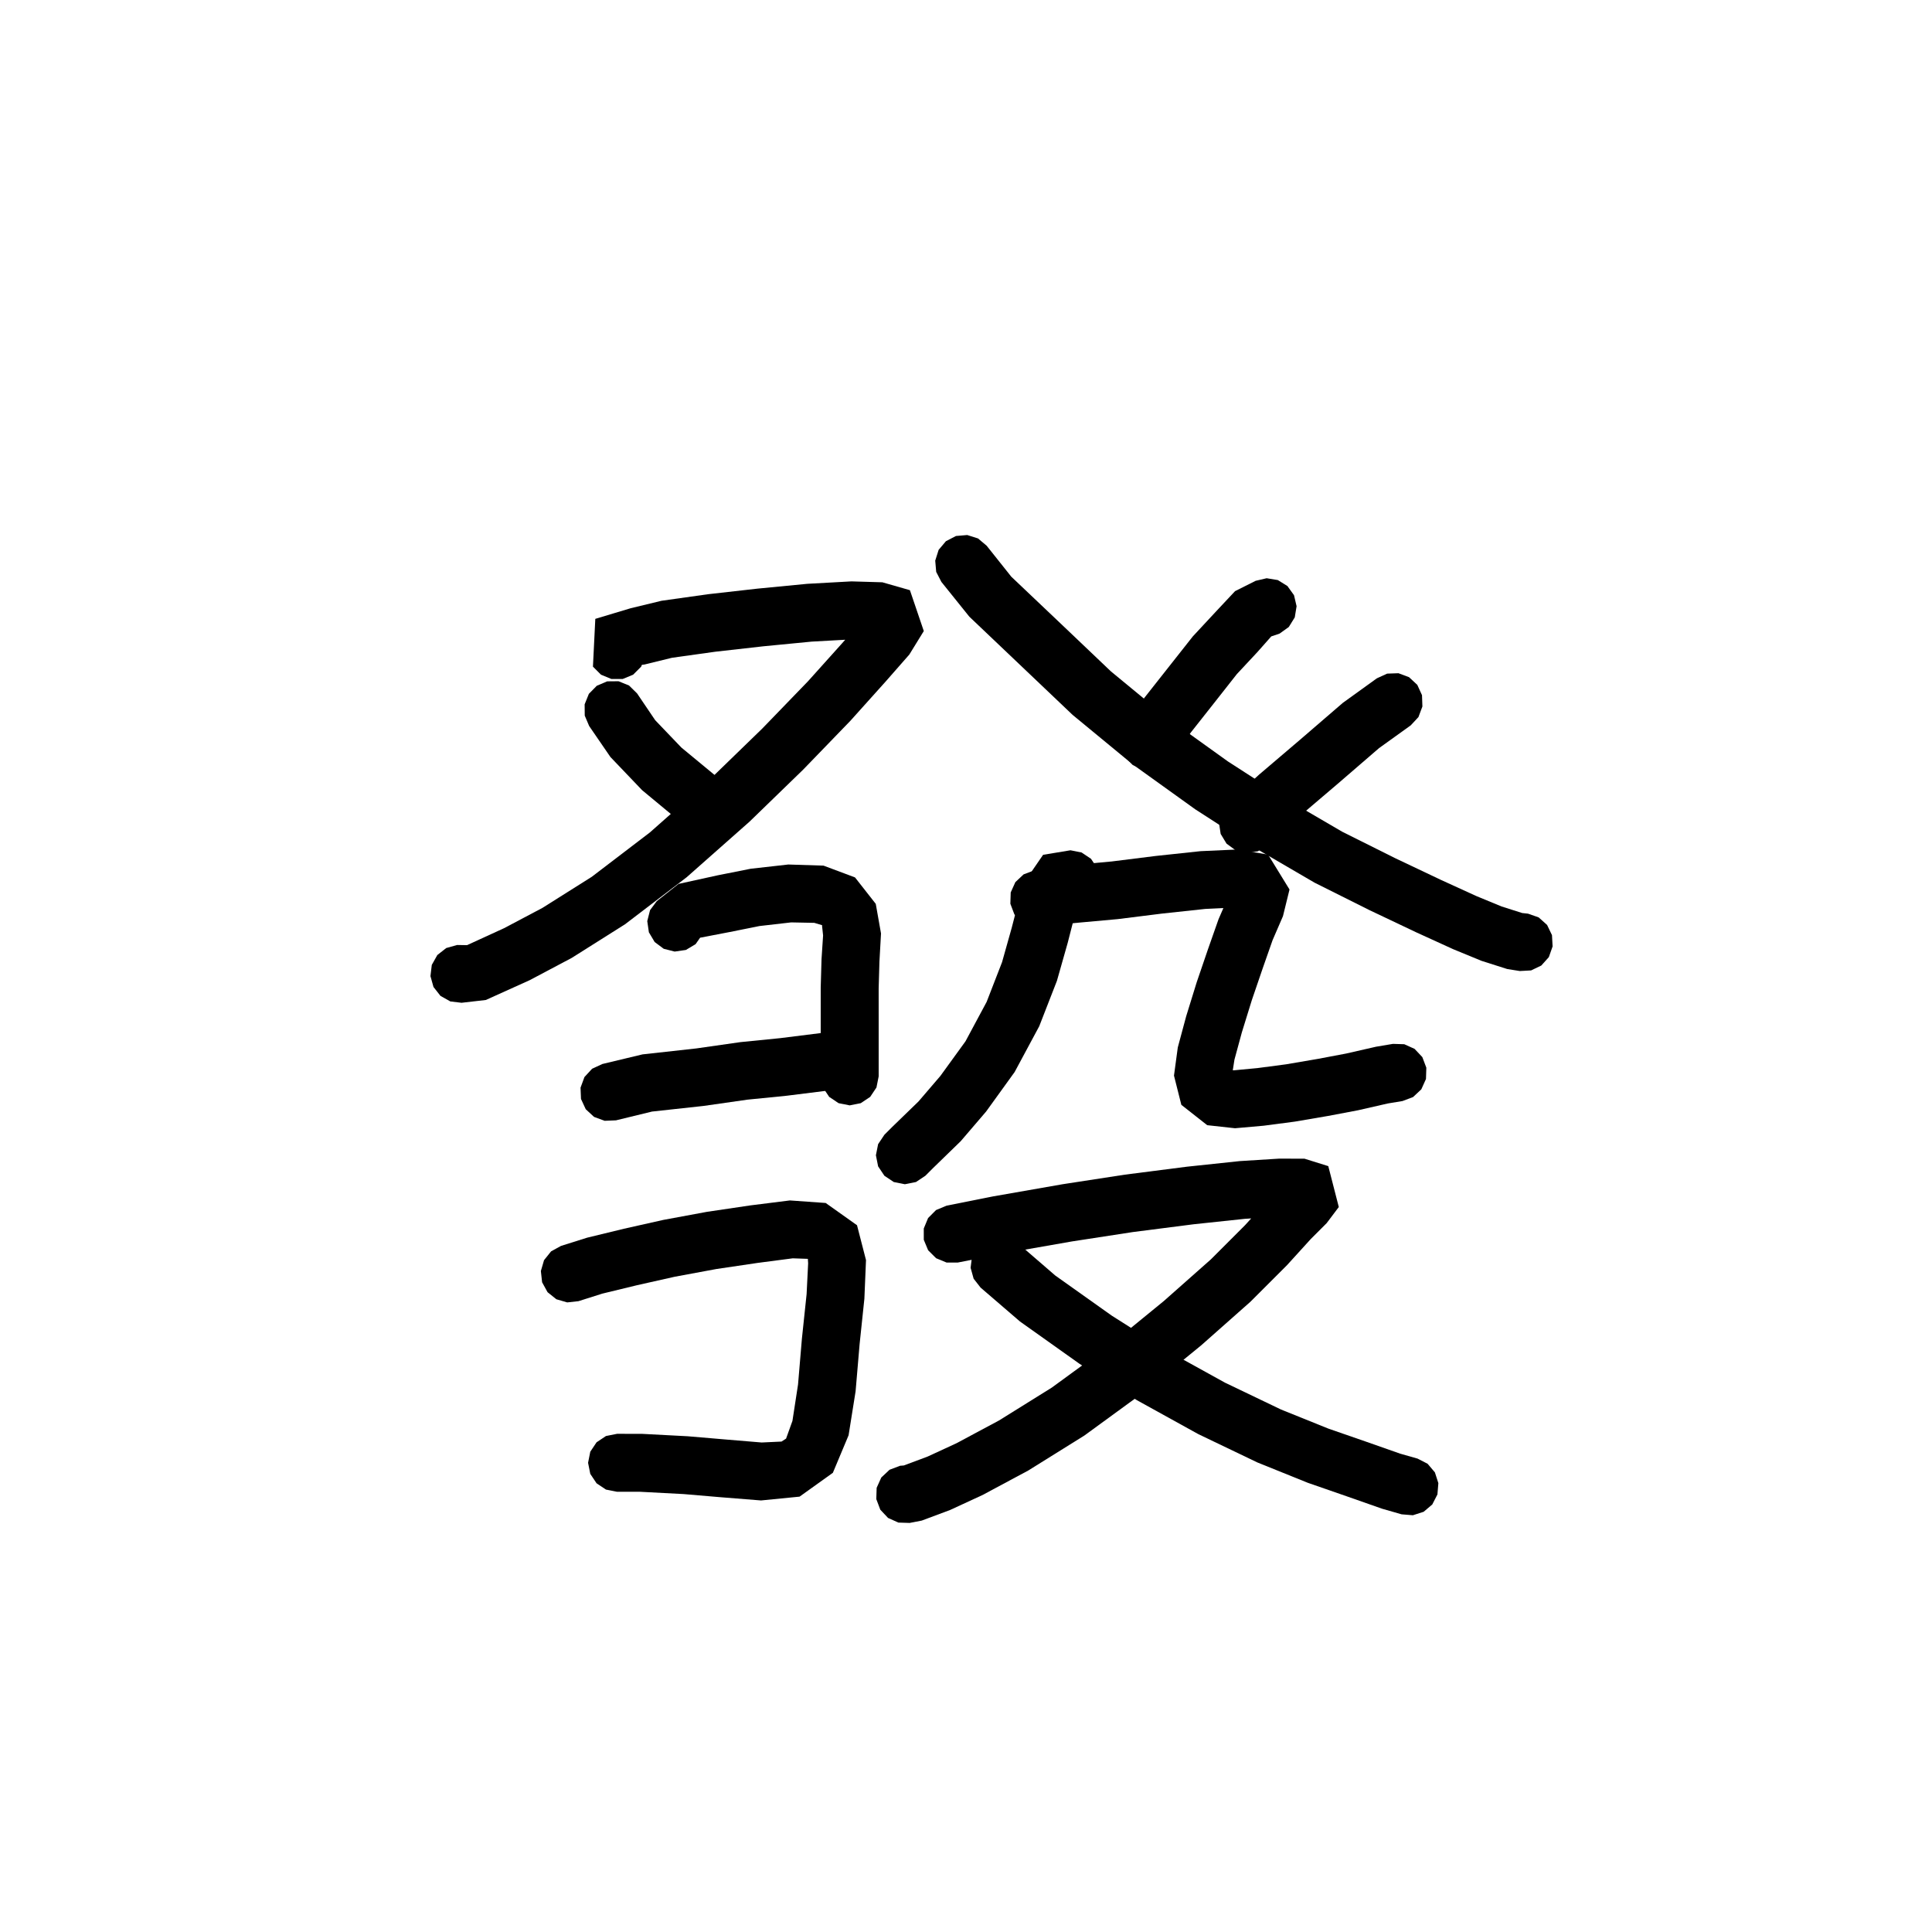
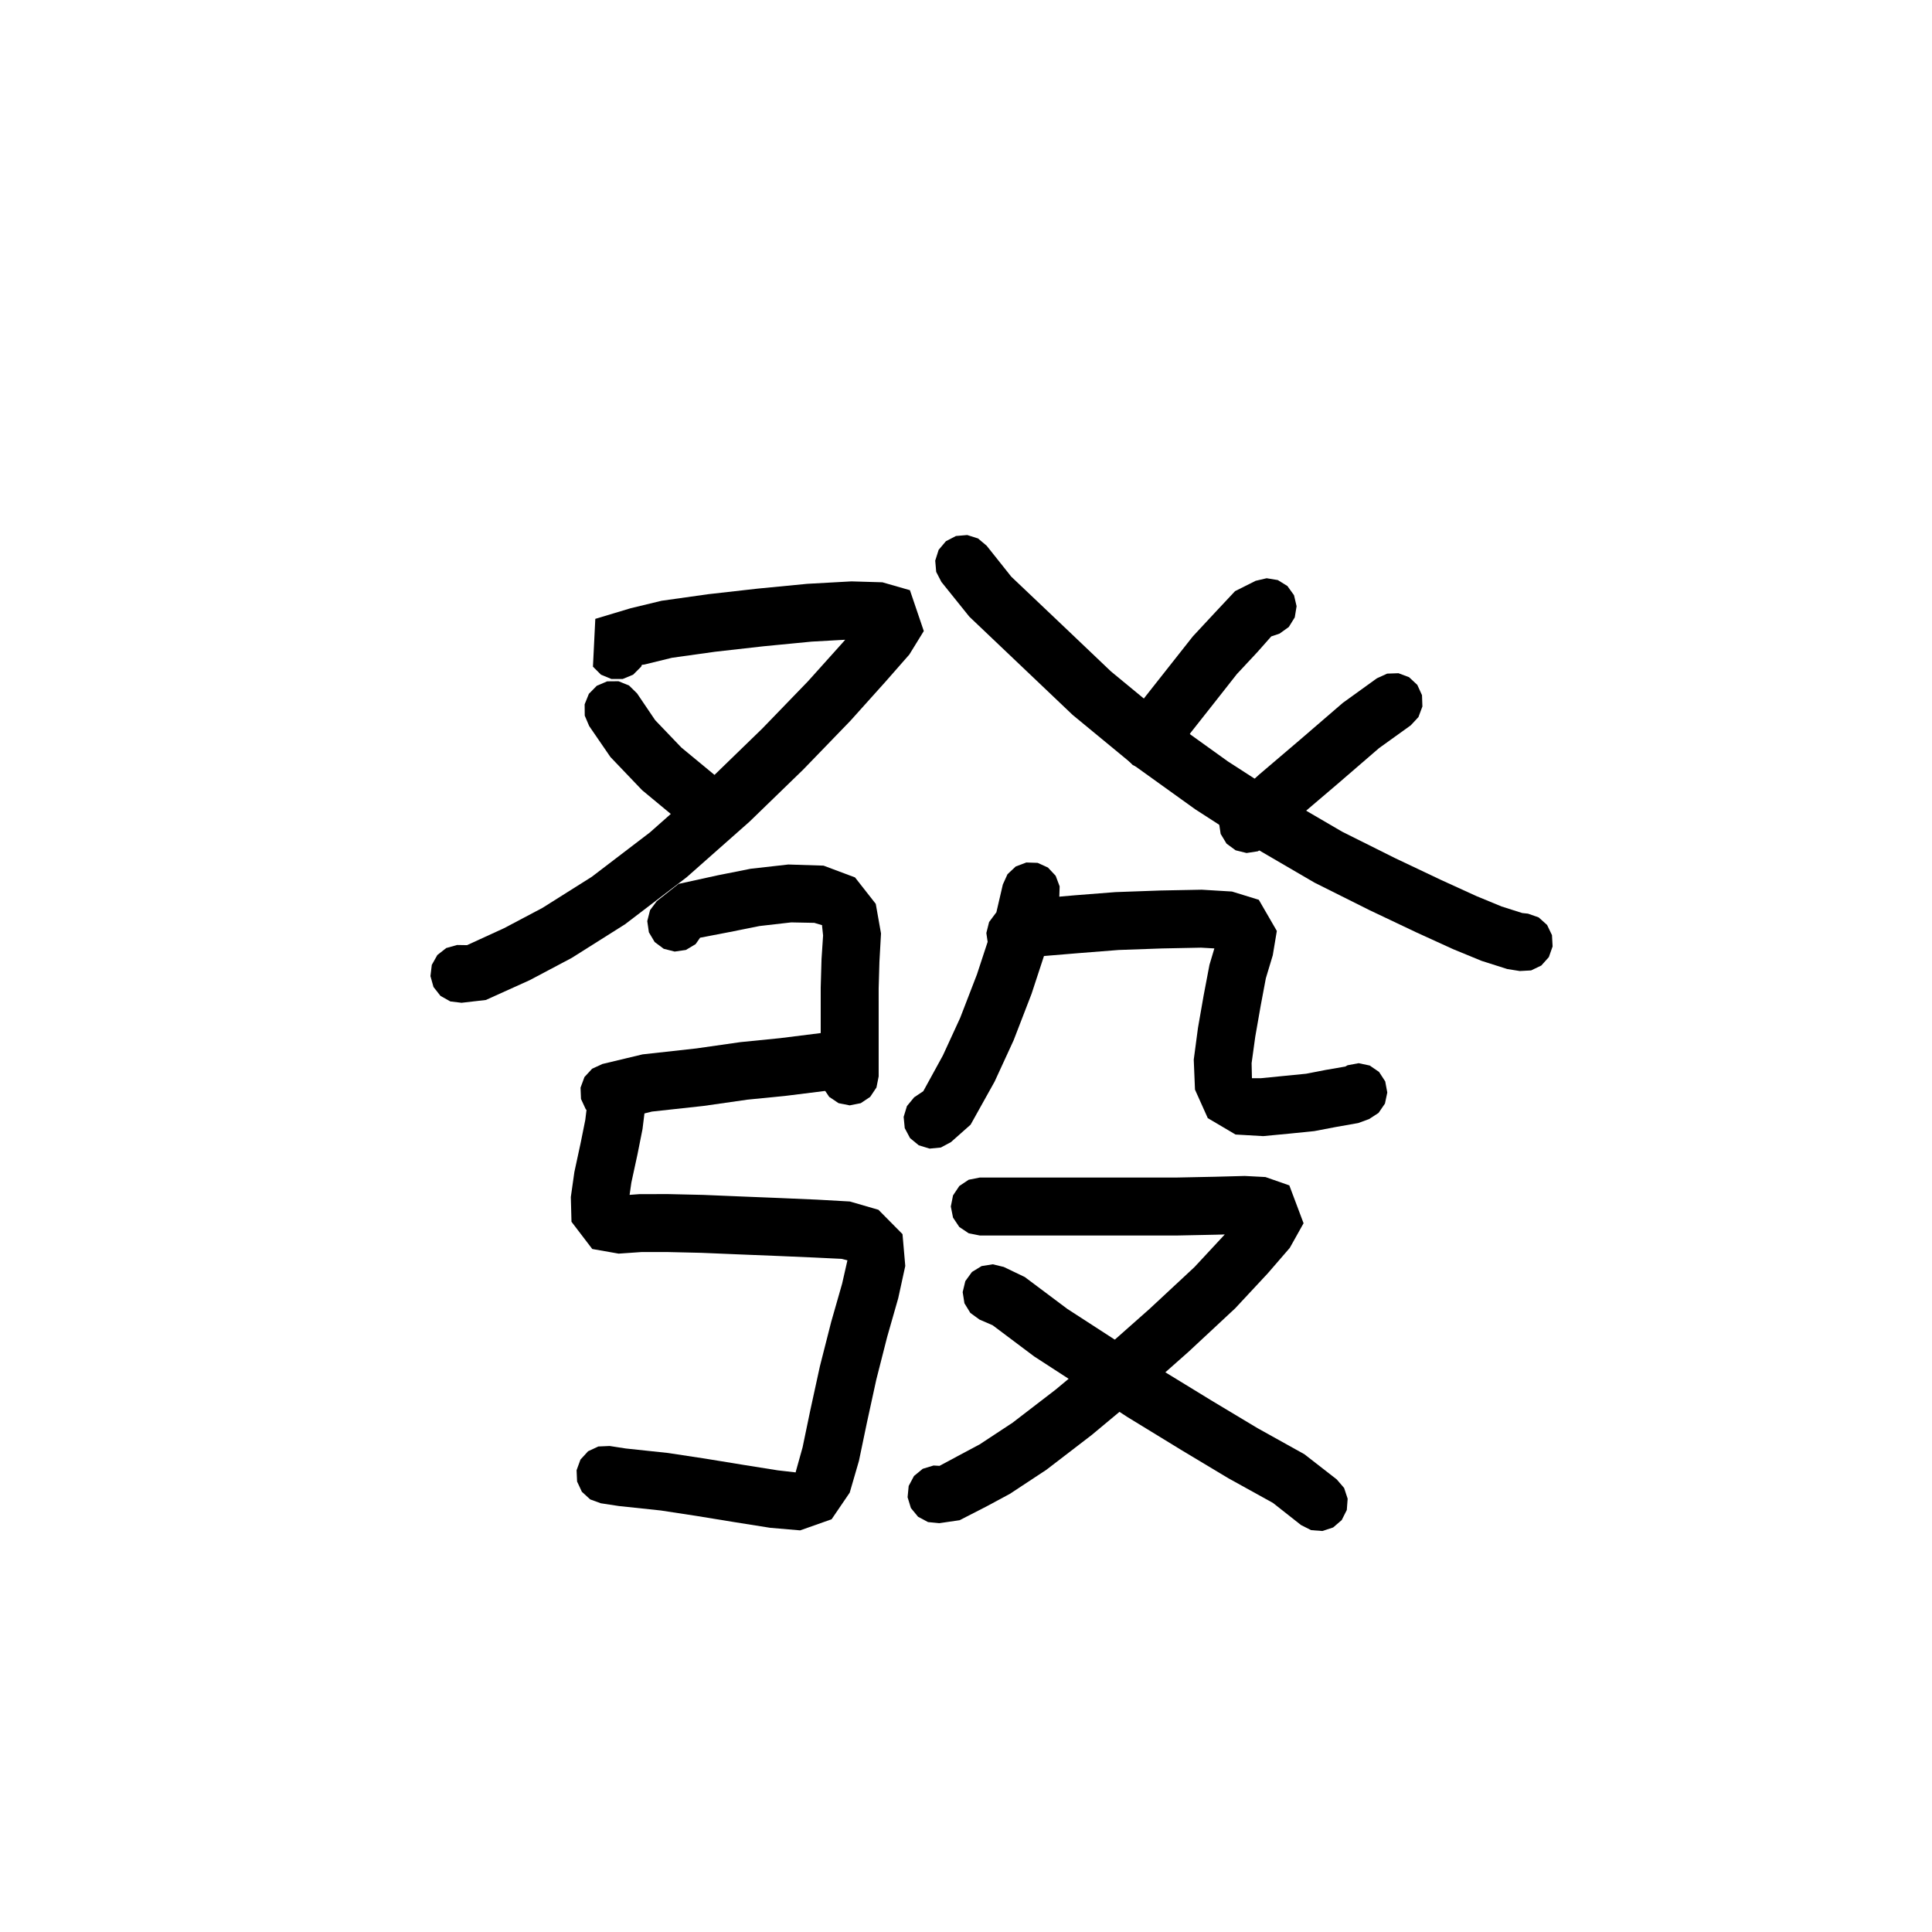
<svg xmlns="http://www.w3.org/2000/svg" viewBox="0 0 300 300" width="300" height="300">
  <path d="M 99.561 98.524 L 97.561 103.496 L 100.067 103.188 L 104.331 102.142 L 111.073 101.199 L 118.571 100.353 L 126.042 99.629 L 132.407 99.274 L 136.169 99.378 L 136.3 99.132 L 134.879 95.235 L 134.187 95.997 L 130.782 99.865 L 125.47 105.781 L 118.349 113.145 L 110.272 120.981 L 100.912 129.263 L 91.884 136.154 L 84.234 140.975 L 78.279 144.125 L 72.522 146.763 L 70.981 146.738 L 69.291 147.211 L 67.91 148.296 L 67.049 149.826 L 66.84 151.57 L 67.313 153.26 L 68.398 154.641 L 69.928 155.502 L 71.672 155.711 L 75.438 155.278 L 82.251 152.201 L 88.786 148.739 L 97.055 143.52 L 106.639 136.206 L 116.381 127.591 L 124.713 119.509 L 132.04 111.933 L 137.504 105.849 L 141.201 101.636 L 143.447 97.989 L 141.292 91.644 L 137.014 90.418 L 132.205 90.277 L 125.346 90.656 L 117.633 91.402 L 109.947 92.27 L 102.73 93.286 L 97.933 94.445 L 92.439 96.096 L 92.072 103.517 L 93.312 104.759 L 94.934 105.433 L 96.69 105.435 L 98.312 104.765 L 99.555 103.524 L 100.229 101.903 L 100.231 100.147 Z" fill="black" fill-rule="nonzero" />
  <path d="M 91.486 112.739 L 94.789 117.552 L 99.706 122.697 L 105.804 127.752 L 107.349 128.587 L 109.096 128.766 L 110.778 128.263 L 112.14 127.155 L 112.974 125.61 L 113.154 123.863 L 112.651 122.181 L 111.543 120.819 L 105.805 116.079 L 101.741 111.836 L 98.922 107.669 L 97.669 106.439 L 96.041 105.783 L 94.285 105.799 L 92.669 106.486 L 91.439 107.739 L 90.783 109.368 L 90.799 111.123 Z" fill="black" fill-rule="nonzero" />
  <path d="M 146.18 90.362 L 150.517 95.757 L 158.838 103.669 L 166.553 111.007 L 175.847 118.668 L 185.608 125.677 L 195.092 131.793 L 204.118 137.057 L 212.618 141.309 L 219.913 144.772 L 225.645 147.388 L 230.057 149.202 L 234.038 150.469 L 235.996 150.781 L 237.749 150.686 L 239.333 149.927 L 240.505 148.619 L 241.087 146.963 L 240.992 145.21 L 240.233 143.627 L 238.925 142.454 L 237.269 141.872 L 236.37 141.776 L 233.168 140.757 L 229.253 139.143 L 223.719 136.616 L 216.566 133.221 L 208.412 129.147 L 199.806 124.126 L 190.678 118.241 L 181.337 111.536 L 172.508 104.258 L 165.039 97.147 L 157.034 89.55 L 153.208 84.74 L 151.865 83.609 L 150.191 83.079 L 148.441 83.229 L 146.883 84.037 L 145.752 85.38 L 145.221 87.054 L 145.372 88.803 Z" fill="black" fill-rule="nonzero" />
  <path d="M 194.975 90.189 L 191.781 91.792 L 188.634 95.15 L 185.212 98.831 L 181.915 103.01 L 177.727 108.32 L 174.783 112.521 L 174.076 114.129 L 174.038 115.884 L 174.674 117.52 L 175.889 118.789 L 177.496 119.496 L 179.251 119.534 L 180.888 118.897 L 182.156 117.683 L 184.927 113.72 L 188.983 108.582 L 192.053 104.679 L 195.244 101.258 L 197.403 98.82 L 198.699 98.382 L 200.125 97.358 L 201.05 95.866 L 201.334 94.133 L 200.933 92.424 L 199.909 90.998 L 198.417 90.072 L 196.684 89.788 Z" fill="black" fill-rule="nonzero" />
  <path d="M 213.799 105.328 L 208.515 109.139 L 201.867 114.869 L 195.501 120.292 L 190.741 124.636 L 189.701 126.05 L 189.28 127.755 L 189.544 129.491 L 190.452 130.993 L 191.866 132.034 L 193.571 132.455 L 195.307 132.191 L 196.81 131.282 L 201.438 127.055 L 207.724 121.702 L 214.138 116.167 L 219.058 112.632 L 220.255 111.347 L 220.87 109.703 L 220.809 107.948 L 220.08 106.35 L 218.796 105.153 L 217.152 104.538 L 215.397 104.599 Z" fill="black" fill-rule="nonzero" />
  <path d="M 108.01 146.61 L 108.712 145.607 L 113.246 144.736 L 117.933 143.794 L 122.855 143.229 L 126.447 143.3 L 127.683 143.673 L 127.645 143.729 L 127.809 145.257 L 127.566 148.945 L 127.439 153.362 L 127.439 157.469 L 127.439 161.143 L 127.439 164.694 L 127.439 167.143 L 127.781 168.865 L 128.757 170.325 L 130.217 171.3 L 131.939 171.643 L 133.661 171.3 L 135.121 170.325 L 136.096 168.865 L 136.439 167.143 L 136.439 164.694 L 136.439 161.143 L 136.439 157.469 L 136.438 153.495 L 136.557 149.341 L 136.803 144.947 L 135.988 140.352 L 132.766 136.245 L 127.88 134.415 L 122.411 134.24 L 116.557 134.9 L 111.447 135.917 L 105.37 137.25 L 101.99 139.92 L 100.939 141.327 L 100.506 143.029 L 100.758 144.766 L 101.655 146.276 L 103.062 147.327 L 104.763 147.759 L 106.501 147.508 Z" fill="black" fill-rule="nonzero" />
  <path d="M 95.648 173.966 L 101.244 172.603 L 109.232 171.731 L 116.078 170.752 L 122.156 170.145 L 128.375 169.368 L 130.509 169.175 L 132.193 168.678 L 133.559 167.575 L 134.398 166.032 L 134.584 164.286 L 134.087 162.602 L 132.983 161.237 L 131.441 160.398 L 129.695 160.212 L 127.339 160.428 L 121.15 161.202 L 114.983 161.819 L 108.115 162.8 L 99.777 163.723 L 93.536 165.217 L 91.942 165.955 L 90.752 167.245 L 90.146 168.893 L 90.217 170.648 L 90.955 172.241 L 92.245 173.432 L 93.893 174.037 Z" fill="black" fill-rule="nonzero" />
-   <path d="M 89.824 202.046 L 93.531 200.872 L 98.92 199.566 L 104.797 198.246 L 111.25 197.051 L 117.74 196.09 L 123.1 195.392 L 125.871 195.488 L 125.412 194.971 L 125.487 196.171 L 125.249 200.951 L 124.52 207.861 L 123.919 214.982 L 123.049 220.64 L 122.061 223.386 L 121.353 223.846 L 118.277 223.99 L 112.598 223.516 L 106.772 223.02 L 99.645 222.646 L 95.816 222.643 L 94.094 222.985 L 92.634 223.961 L 91.659 225.421 L 91.316 227.143 L 91.659 228.865 L 92.634 230.325 L 94.094 231.3 L 95.816 231.643 L 99.335 231.64 L 106.167 232 L 111.851 232.484 L 118.172 232.989 L 124.157 232.398 L 129.327 228.696 L 131.768 222.87 L 132.857 216.038 L 133.48 208.711 L 134.221 201.661 L 134.472 195.665 L 133.077 190.254 L 128.211 186.798 L 122.656 186.403 L 116.505 187.175 L 109.77 188.173 L 102.999 189.427 L 96.876 190.801 L 91.163 192.189 L 87.114 193.464 L 85.575 194.309 L 84.477 195.679 L 83.986 197.365 L 84.178 199.11 L 85.023 200.649 L 86.393 201.748 L 88.079 202.238 Z" fill="black" fill-rule="nonzero" />
-   <path d="M 166.224 132.031 L 161.972 132.734 L 159.377 136.514 L 158.239 139.653 L 157.106 144.045 L 155.597 149.409 L 153.202 155.579 L 149.917 161.7 L 146.024 167.068 L 142.621 171.038 L 138.589 174.945 L 137.328 176.206 L 136.353 177.666 L 136.01 179.388 L 136.353 181.11 L 137.328 182.57 L 138.788 183.545 L 140.51 183.888 L 142.232 183.545 L 143.692 182.57 L 144.88 181.382 L 149.175 177.207 L 153.119 172.605 L 157.553 166.463 L 161.369 159.36 L 164.118 152.306 L 165.792 146.404 L 166.863 142.225 L 167.684 139.976 L 166.804 140.327 L 166.224 141.031 L 167.947 140.688 L 169.406 139.713 L 170.382 138.253 L 170.724 136.531 L 170.382 134.809 L 169.406 133.349 L 167.947 132.373 Z" fill="black" fill-rule="nonzero" />
-   <path d="M 162.066 144.031 L 165.512 143.45 L 173.558 142.72 L 180.458 141.858 L 187.158 141.138 L 191.994 140.908 L 193.097 140.853 L 191.235 138.122 L 190.783 139.123 L 189.213 142.739 L 187.564 147.426 L 185.823 152.526 L 184.19 157.803 L 182.887 162.644 L 182.296 167.02 L 183.439 171.56 L 187.455 174.718 L 191.774 175.193 L 196.239 174.798 L 201.064 174.163 L 206.203 173.286 L 210.859 172.405 L 215.504 171.345 L 217.781 170.969 L 219.423 170.348 L 220.703 169.146 L 221.425 167.546 L 221.48 165.791 L 220.859 164.148 L 219.656 162.869 L 218.056 162.147 L 216.301 162.092 L 213.68 162.532 L 209.019 163.595 L 204.613 164.428 L 199.712 165.265 L 195.231 165.855 L 191.614 166.195 L 190.301 166.18 L 191.132 166.889 L 191.296 167.02 L 191.685 164.539 L 192.831 160.319 L 194.381 155.31 L 196.069 150.37 L 197.603 145.995 L 199.217 142.265 L 200.235 138.122 L 196.903 132.698 L 192.128 131.909 L 186.433 132.168 L 179.42 132.918 L 172.605 133.77 L 164.488 134.509 L 160.587 135.153 L 158.944 135.774 L 157.665 136.976 L 156.943 138.577 L 156.888 140.332 L 157.509 141.974 L 158.711 143.254 L 160.311 143.976 Z" fill="black" fill-rule="nonzero" />
-   <path d="M 148.74 196.045 L 155.818 194.629 L 166.467 192.767 L 175.914 191.313 L 185.364 190.102 L 193.312 189.258 L 198.973 188.905 L 201.888 188.896 L 201.132 188.475 L 199.745 183.594 L 199.428 183.783 L 196.992 186.218 L 193.348 190.228 L 188.01 195.568 L 180.701 202.038 L 172.168 209.01 L 163.331 215.46 L 155.139 220.563 L 148.522 224.106 L 144.028 226.18 L 140.342 227.558 L 139.77 227.602 L 138.128 228.223 L 136.848 229.425 L 136.126 231.026 L 136.071 232.781 L 136.692 234.423 L 137.895 235.703 L 139.495 236.425 L 141.25 236.48 L 143.128 236.116 L 147.523 234.474 L 152.58 232.139 L 159.678 228.335 L 168.383 222.908 L 177.669 216.133 L 186.524 208.901 L 194.153 202.146 L 199.836 196.466 L 203.539 192.394 L 206.001 189.931 L 207.888 187.426 L 206.255 181.076 L 202.561 179.921 L 198.618 179.912 L 192.525 180.293 L 184.309 181.164 L 174.657 182.401 L 165.002 183.887 L 154.182 185.779 L 146.975 187.22 L 145.353 187.894 L 144.113 189.137 L 143.443 190.759 L 143.445 192.515 L 144.118 194.137 L 145.361 195.377 L 146.984 196.047 Z" fill="black" fill-rule="nonzero" />
-   <path d="M 152.266 199.939 L 158.376 205.197 L 167.631 211.774 L 176.545 217.424 L 186.077 222.692 L 195.254 227.092 L 203.081 230.25 L 209.191 232.371 L 214.617 234.275 L 217.641 235.143 L 219.391 235.287 L 221.063 234.75 L 222.402 233.614 L 223.204 232.053 L 223.348 230.303 L 222.811 228.631 L 221.676 227.292 L 220.114 226.489 L 217.424 225.725 L 212.156 223.874 L 206.266 221.832 L 198.909 218.867 L 190.209 214.696 L 181.129 209.678 L 172.655 204.307 L 163.869 198.068 L 158.142 193.122 L 156.614 192.257 L 154.872 192.043 L 153.18 192.512 L 151.796 193.592 L 150.931 195.12 L 150.716 196.863 L 151.185 198.555 Z" fill="black" fill-rule="nonzero" />
+   <path d="M 91.316 170.204 L 91.344 170.115 L 90.883 173.903 L 90.187 177.365 L 89.187 181.999 L 88.638 185.871 L 88.74 189.716 L 91.967 193.943 L 96.061 194.663 L 99.633 194.416 L 103.718 194.418 L 108.893 194.538 L 114.735 194.782 L 120.853 195.027 L 126.459 195.27 L 130.69 195.475 L 132.375 195.902 L 131.819 195.06 L 131.634 195.502 L 130.766 199.321 L 129.063 205.279 L 127.315 212.149 L 125.824 218.978 L 124.625 224.742 L 123.608 228.384 L 123.481 228.905 L 123.71 228.651 L 120.778 228.315 L 115.512 227.476 L 109.498 226.494 L 103.732 225.618 L 97.169 224.92 L 94.664 224.532 L 92.91 224.609 L 91.318 225.351 L 90.132 226.645 L 89.532 228.295 L 89.609 230.049 L 90.351 231.641 L 91.645 232.827 L 93.295 233.427 L 96.097 233.856 L 102.594 234.545 L 108.094 235.384 L 114.079 236.361 L 119.589 237.236 L 124.249 237.635 L 129.131 235.911 L 131.943 231.779 L 133.375 226.85 L 134.625 220.858 L 136.073 214.219 L 137.753 207.619 L 139.479 201.577 L 140.57 196.58 L 140.141 191.634 L 136.4 187.853 L 131.963 186.566 L 126.888 186.281 L 121.228 186.035 L 115.102 185.789 L 109.189 185.543 L 103.833 185.419 L 99.347 185.421 L 96.061 185.663 L 95.992 185.893 L 97.505 187.671 L 97.607 186.619 L 98.037 183.633 L 98.997 179.206 L 99.77 175.321 L 100.289 171.109 L 100.316 170.204 L 99.974 168.482 L 98.998 167.022 L 97.538 166.047 L 95.816 165.704 L 94.094 166.047 L 92.634 167.022 L 91.659 168.482 Z" fill="black" fill-rule="nonzero" />
+   <path d="M 155.72 137.345 L 154.349 143.244 L 151.698 151.312 L 149.097 158.051 L 146.414 163.885 L 143.368 169.441 L 141.946 170.395 L 140.83 171.75 L 140.318 173.43 L 140.488 175.177 L 141.313 176.727 L 142.669 177.843 L 144.348 178.355 L 146.096 178.186 L 147.645 177.36 L 150.714 174.64 L 154.443 167.952 L 157.393 161.54 L 160.18 154.321 L 162.998 145.736 L 164.484 139.39 L 164.542 137.635 L 163.924 135.992 L 162.724 134.71 L 161.125 133.985 L 159.37 133.927 L 157.726 134.546 L 156.445 135.746 Z" fill="black" fill-rule="nonzero" />
+   <path d="M 159.167 149.34 L 161.25 148.52 L 167.572 147.995 L 173.701 147.513 L 180.432 147.274 L 186.498 147.153 L 190.125 147.359 L 190.615 147.3 L 189.285 145.156 L 188.936 146.03 L 187.807 149.812 L 186.899 154.583 L 186.023 159.593 L 185.365 164.544 L 185.557 169.197 L 187.543 173.622 L 191.852 176.168 L 196.14 176.416 L 200.216 176.029 L 204.085 175.638 L 207.445 174.997 L 210.901 174.387 L 212.59 173.77 L 214.061 172.812 L 215.055 171.364 L 215.418 169.647 L 215.097 167.921 L 214.139 166.449 L 212.691 165.456 L 210.973 165.092 L 209.247 165.414 L 208.895 165.613 L 205.82 166.145 L 202.813 166.729 L 199.335 167.073 L 195.819 167.421 L 193.985 167.424 L 194.376 167.765 L 194.403 167.538 L 194.349 165.089 L 194.916 160.979 L 195.754 156.193 L 196.561 151.902 L 197.635 148.338 L 198.266 144.558 L 195.467 139.72 L 191.304 138.437 L 186.604 138.153 L 180.18 138.277 L 173.197 138.527 L 166.836 139.025 L 159.77 139.643 L 156.14 140.864 L 154.633 141.766 L 153.586 143.176 L 153.159 144.879 L 153.415 146.616 L 154.317 148.122 L 155.727 149.169 L 157.43 149.596 Z" fill="black" fill-rule="nonzero" />
+   <path d="M 152.143 191.847 L 155.408 191.847 L 162.306 191.847 L 169.041 191.847 L 176.02 191.847 L 182.798 191.847 L 188.86 191.723 L 193.286 191.602 L 195.221 191.679 L 194.937 191.362 L 193.705 187.687 L 193.15 188.273 L 190.193 191.676 L 185.467 196.761 L 178.506 203.239 L 171.128 209.771 L 163.899 215.795 L 157.228 220.92 L 152.123 224.283 L 148.936 225.982 L 145.889 227.616 L 144.96 227.563 L 143.281 228.075 L 141.925 229.191 L 141.1 230.741 L 140.93 232.489 L 141.443 234.168 L 142.559 235.524 L 144.108 236.349 L 145.856 236.518 L 149.009 236.058 L 153.145 233.937 L 156.816 231.962 L 162.487 228.223 L 169.529 222.817 L 176.994 216.596 L 184.555 209.904 L 191.798 203.157 L 196.869 197.712 L 200.278 193.768 L 202.417 189.946 L 200.206 184.066 L 196.494 182.77 L 193.286 182.602 L 188.65 182.726 L 182.712 182.847 L 176.02 182.847 L 169.041 182.847 L 162.306 182.847 L 155.408 182.847 L 152.143 182.847 L 150.421 183.189 L 148.961 184.165 L 147.985 185.625 L 147.643 187.347 L 147.985 189.069 L 148.961 190.529 L 150.421 191.504 Z" fill="black" fill-rule="nonzero" />
+   <path d="M 152.094 204.902 L 154.137 205.785 L 160.586 210.627 L 167.324 214.998 L 175.089 220.051 L 183.361 225.113 L 190.789 229.57 L 197.661 233.372 L 202.023 236.809 L 203.59 237.601 L 205.341 237.732 L 207.009 237.184 L 208.34 236.039 L 209.131 234.471 L 209.263 232.721 L 208.714 231.053 L 207.569 229.722 L 202.543 225.812 L 195.292 221.777 L 188.027 217.417 L 179.891 212.439 L 172.227 207.451 L 165.741 203.25 L 159.129 198.297 L 155.865 196.731 L 154.158 196.32 L 152.424 196.594 L 150.926 197.511 L 149.894 198.931 L 149.483 200.638 L 149.757 202.372 L 150.674 203.869 Z" fill="black" fill-rule="nonzero" />
</svg>
